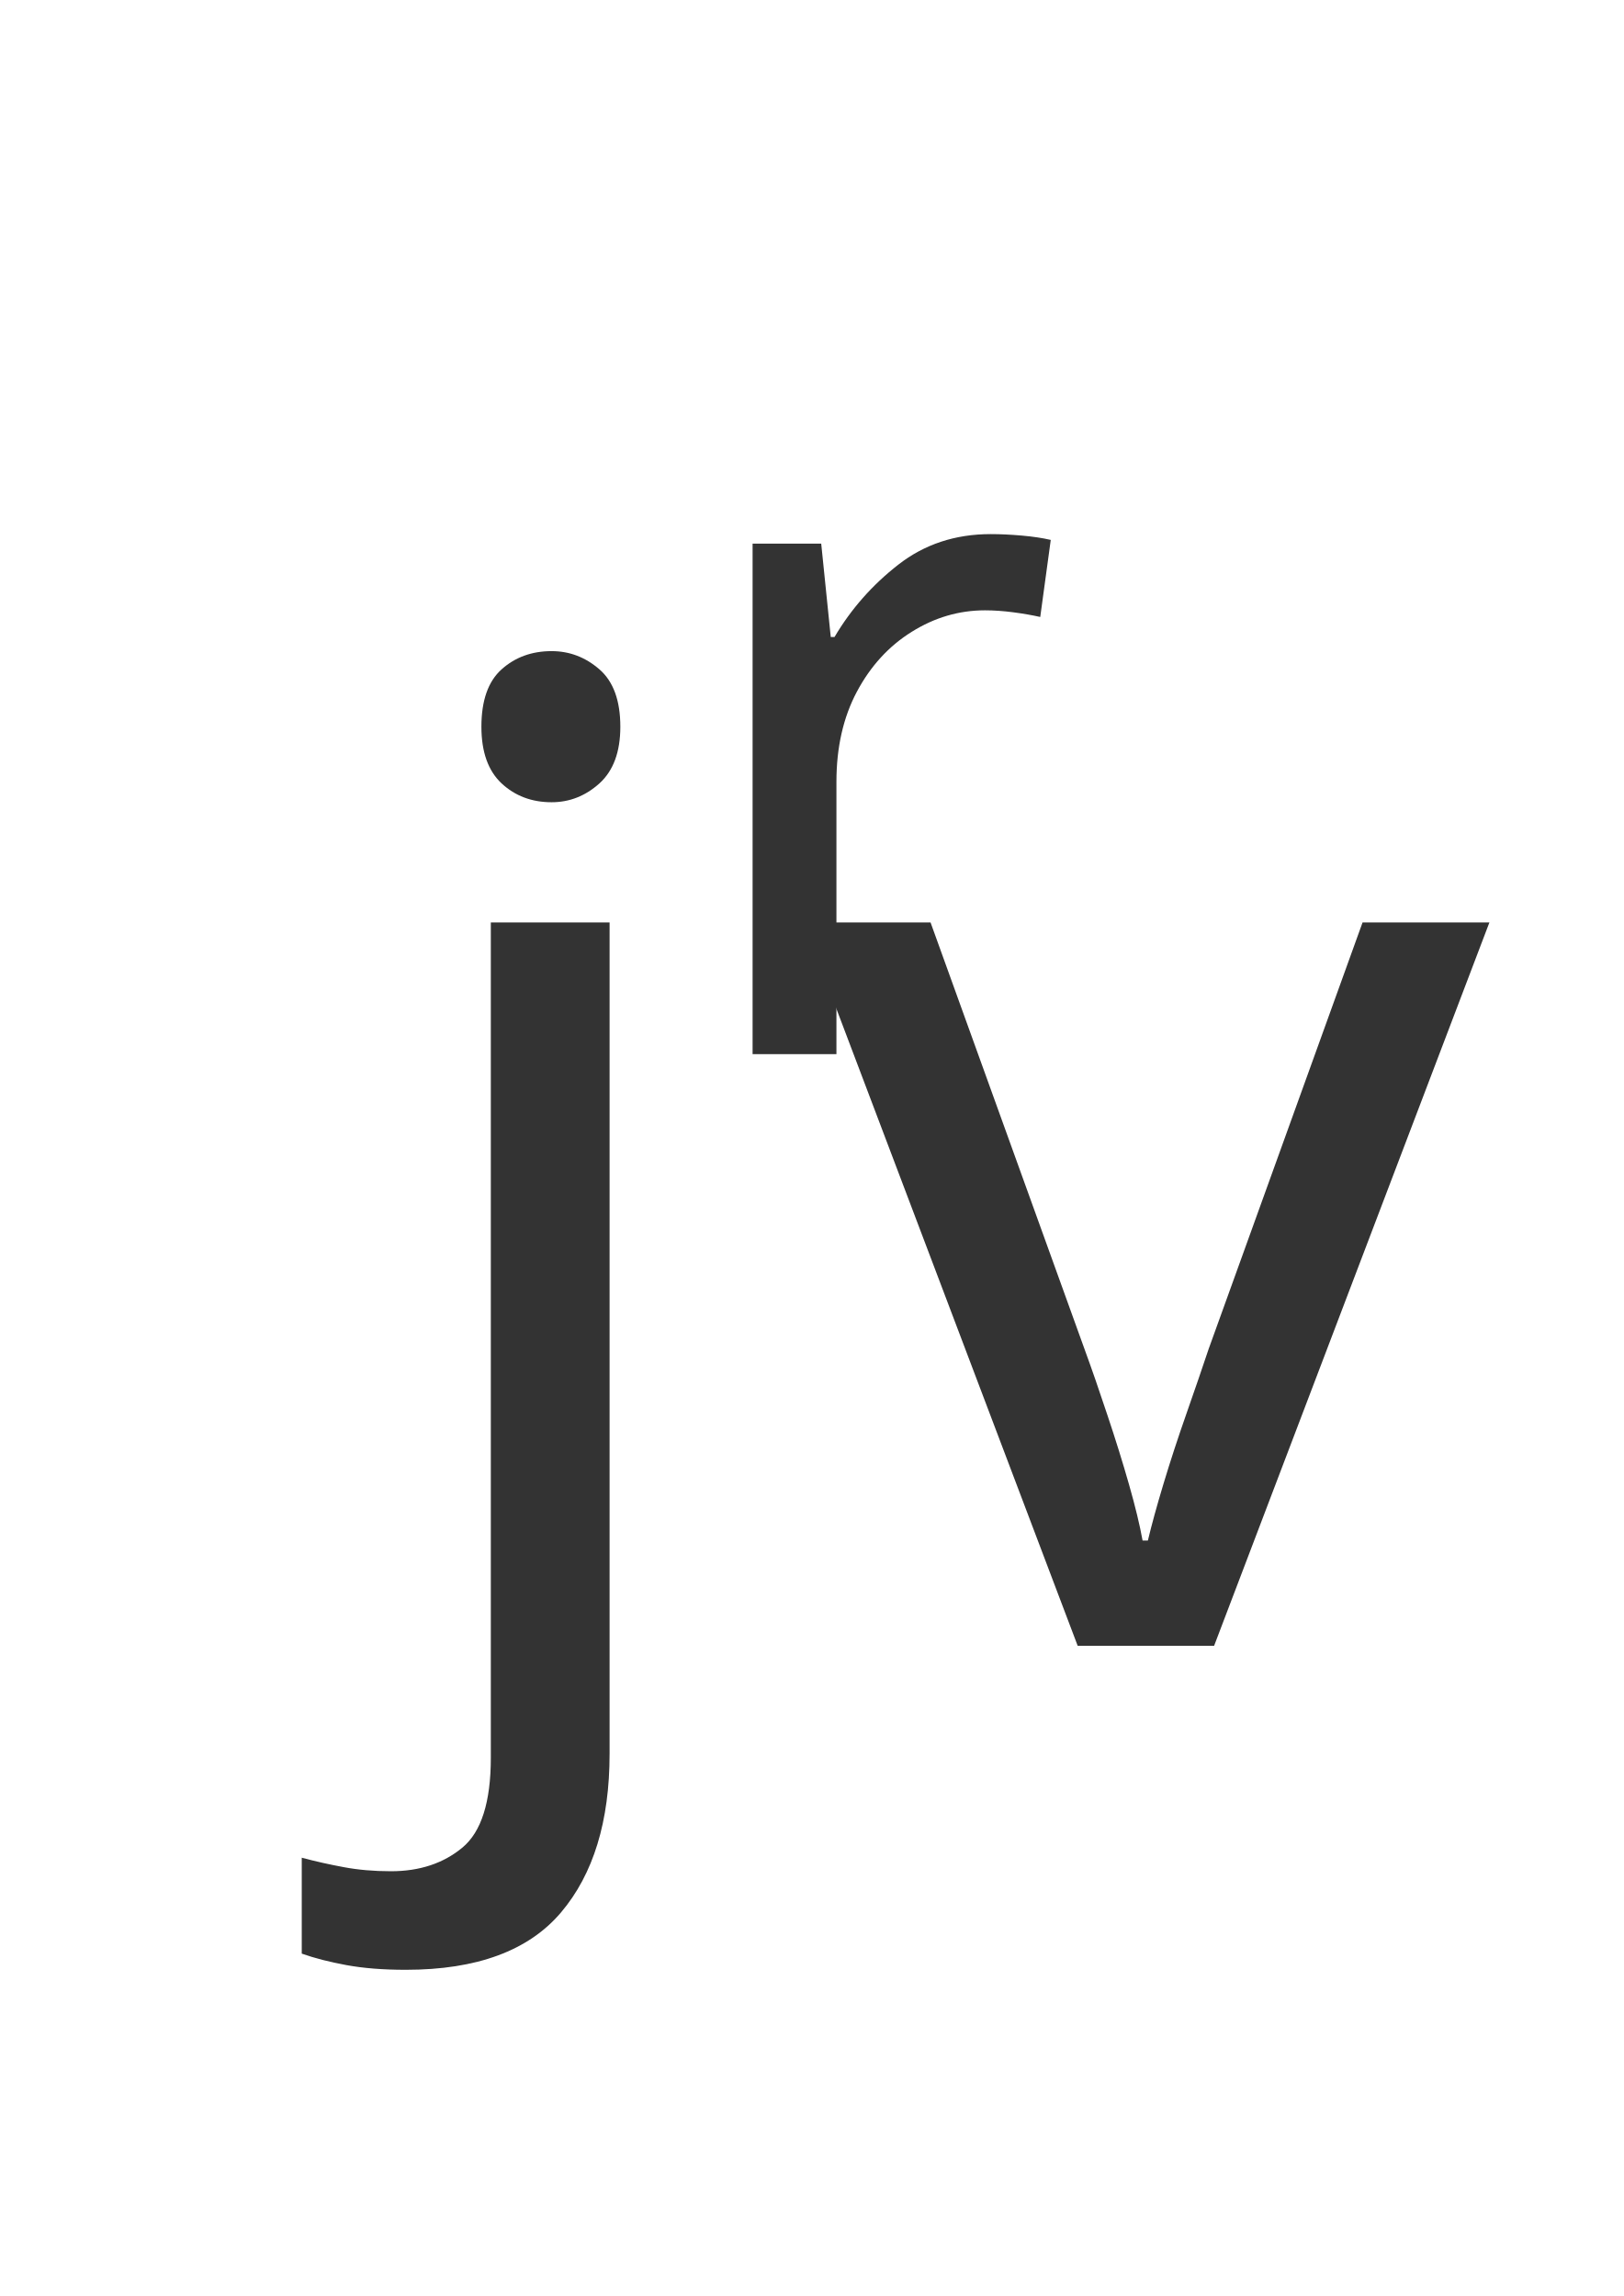
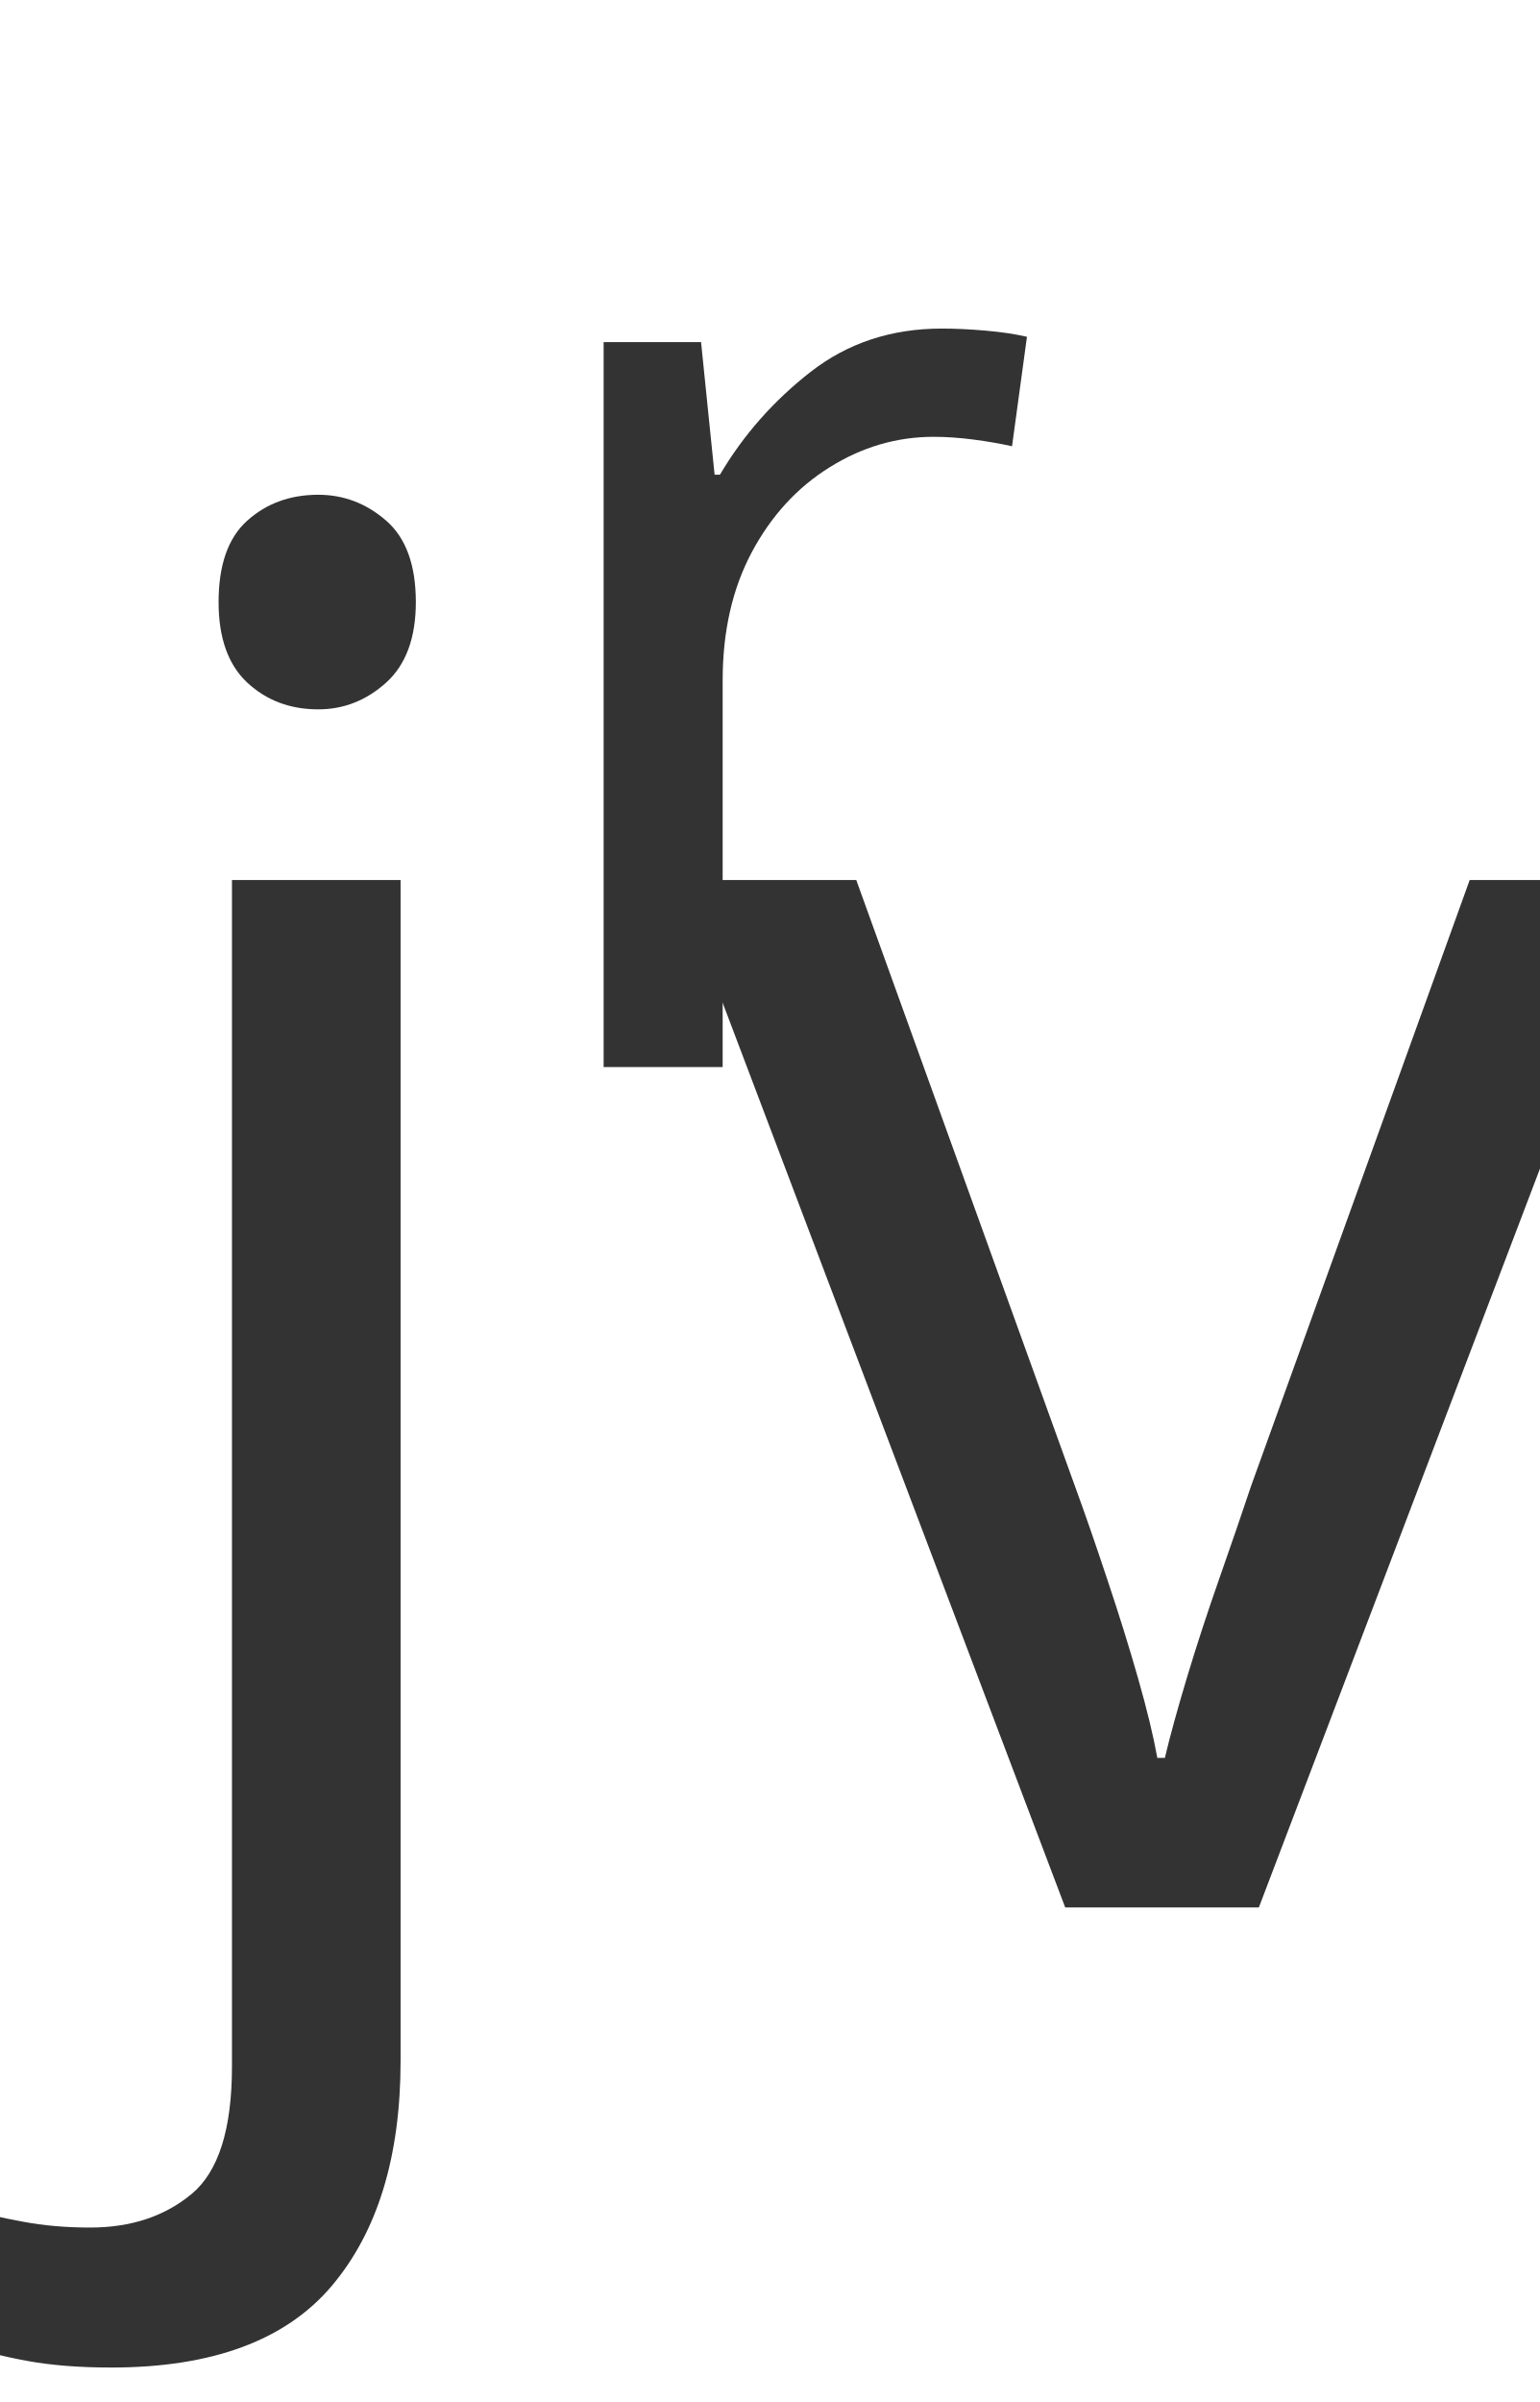
- <svg xmlns="http://www.w3.org/2000/svg" width="210mm" height="297mm" viewBox="0 0 210 297" version="1.1" id="svg378">
+ <svg xmlns="http://www.w3.org/2000/svg" width="140.232mm" height="218.781mm" viewBox="0 0 140.232 218.781" version="1.1" id="svg378">
  <defs id="defs375" />
-   <g id="layer1">
+   <g id="layer1" transform="translate(-42.35023,-39.16284)">
    <text xml:space="preserve" style="font-size:174.592px;line-height:30.845px;font-family:'Watercolour Test';-inkscape-font-specification:'Watercolour Test';letter-spacing:10.265px;fill:#333333;fill-opacity:1;stroke:#000000;stroke-width:0" x="48.636" y="212.899" id="text411">
      <tspan id="tspan409" style="font-style:normal;font-variant:normal;font-weight:normal;font-stretch:normal;font-size:174.592px;font-family:'Bodoni 72 Oldstyle';-inkscape-font-specification:'Bodoni 72 Oldstyle';fill:#333333;fill-opacity:1;stroke-width:0" x="48.636" y="212.899">jv</tspan>
    </text>
    <text xml:space="preserve" style="font-style:normal;font-variant:normal;font-weight:normal;font-stretch:normal;font-size:123.184px;line-height:142.583px;font-family:'Bodoni Ornaments';-inkscape-font-specification:'Bodoni Ornaments';fill:#333333;fill-opacity:1;stroke:#000000;stroke-width:0" x="86.868" y="136.355" id="text930">
      <tspan id="tspan928" style="fill:#333333;fill-opacity:1;stroke-width:0" x="86.868" y="136.355">r</tspan>
    </text>
  </g>
</svg>
